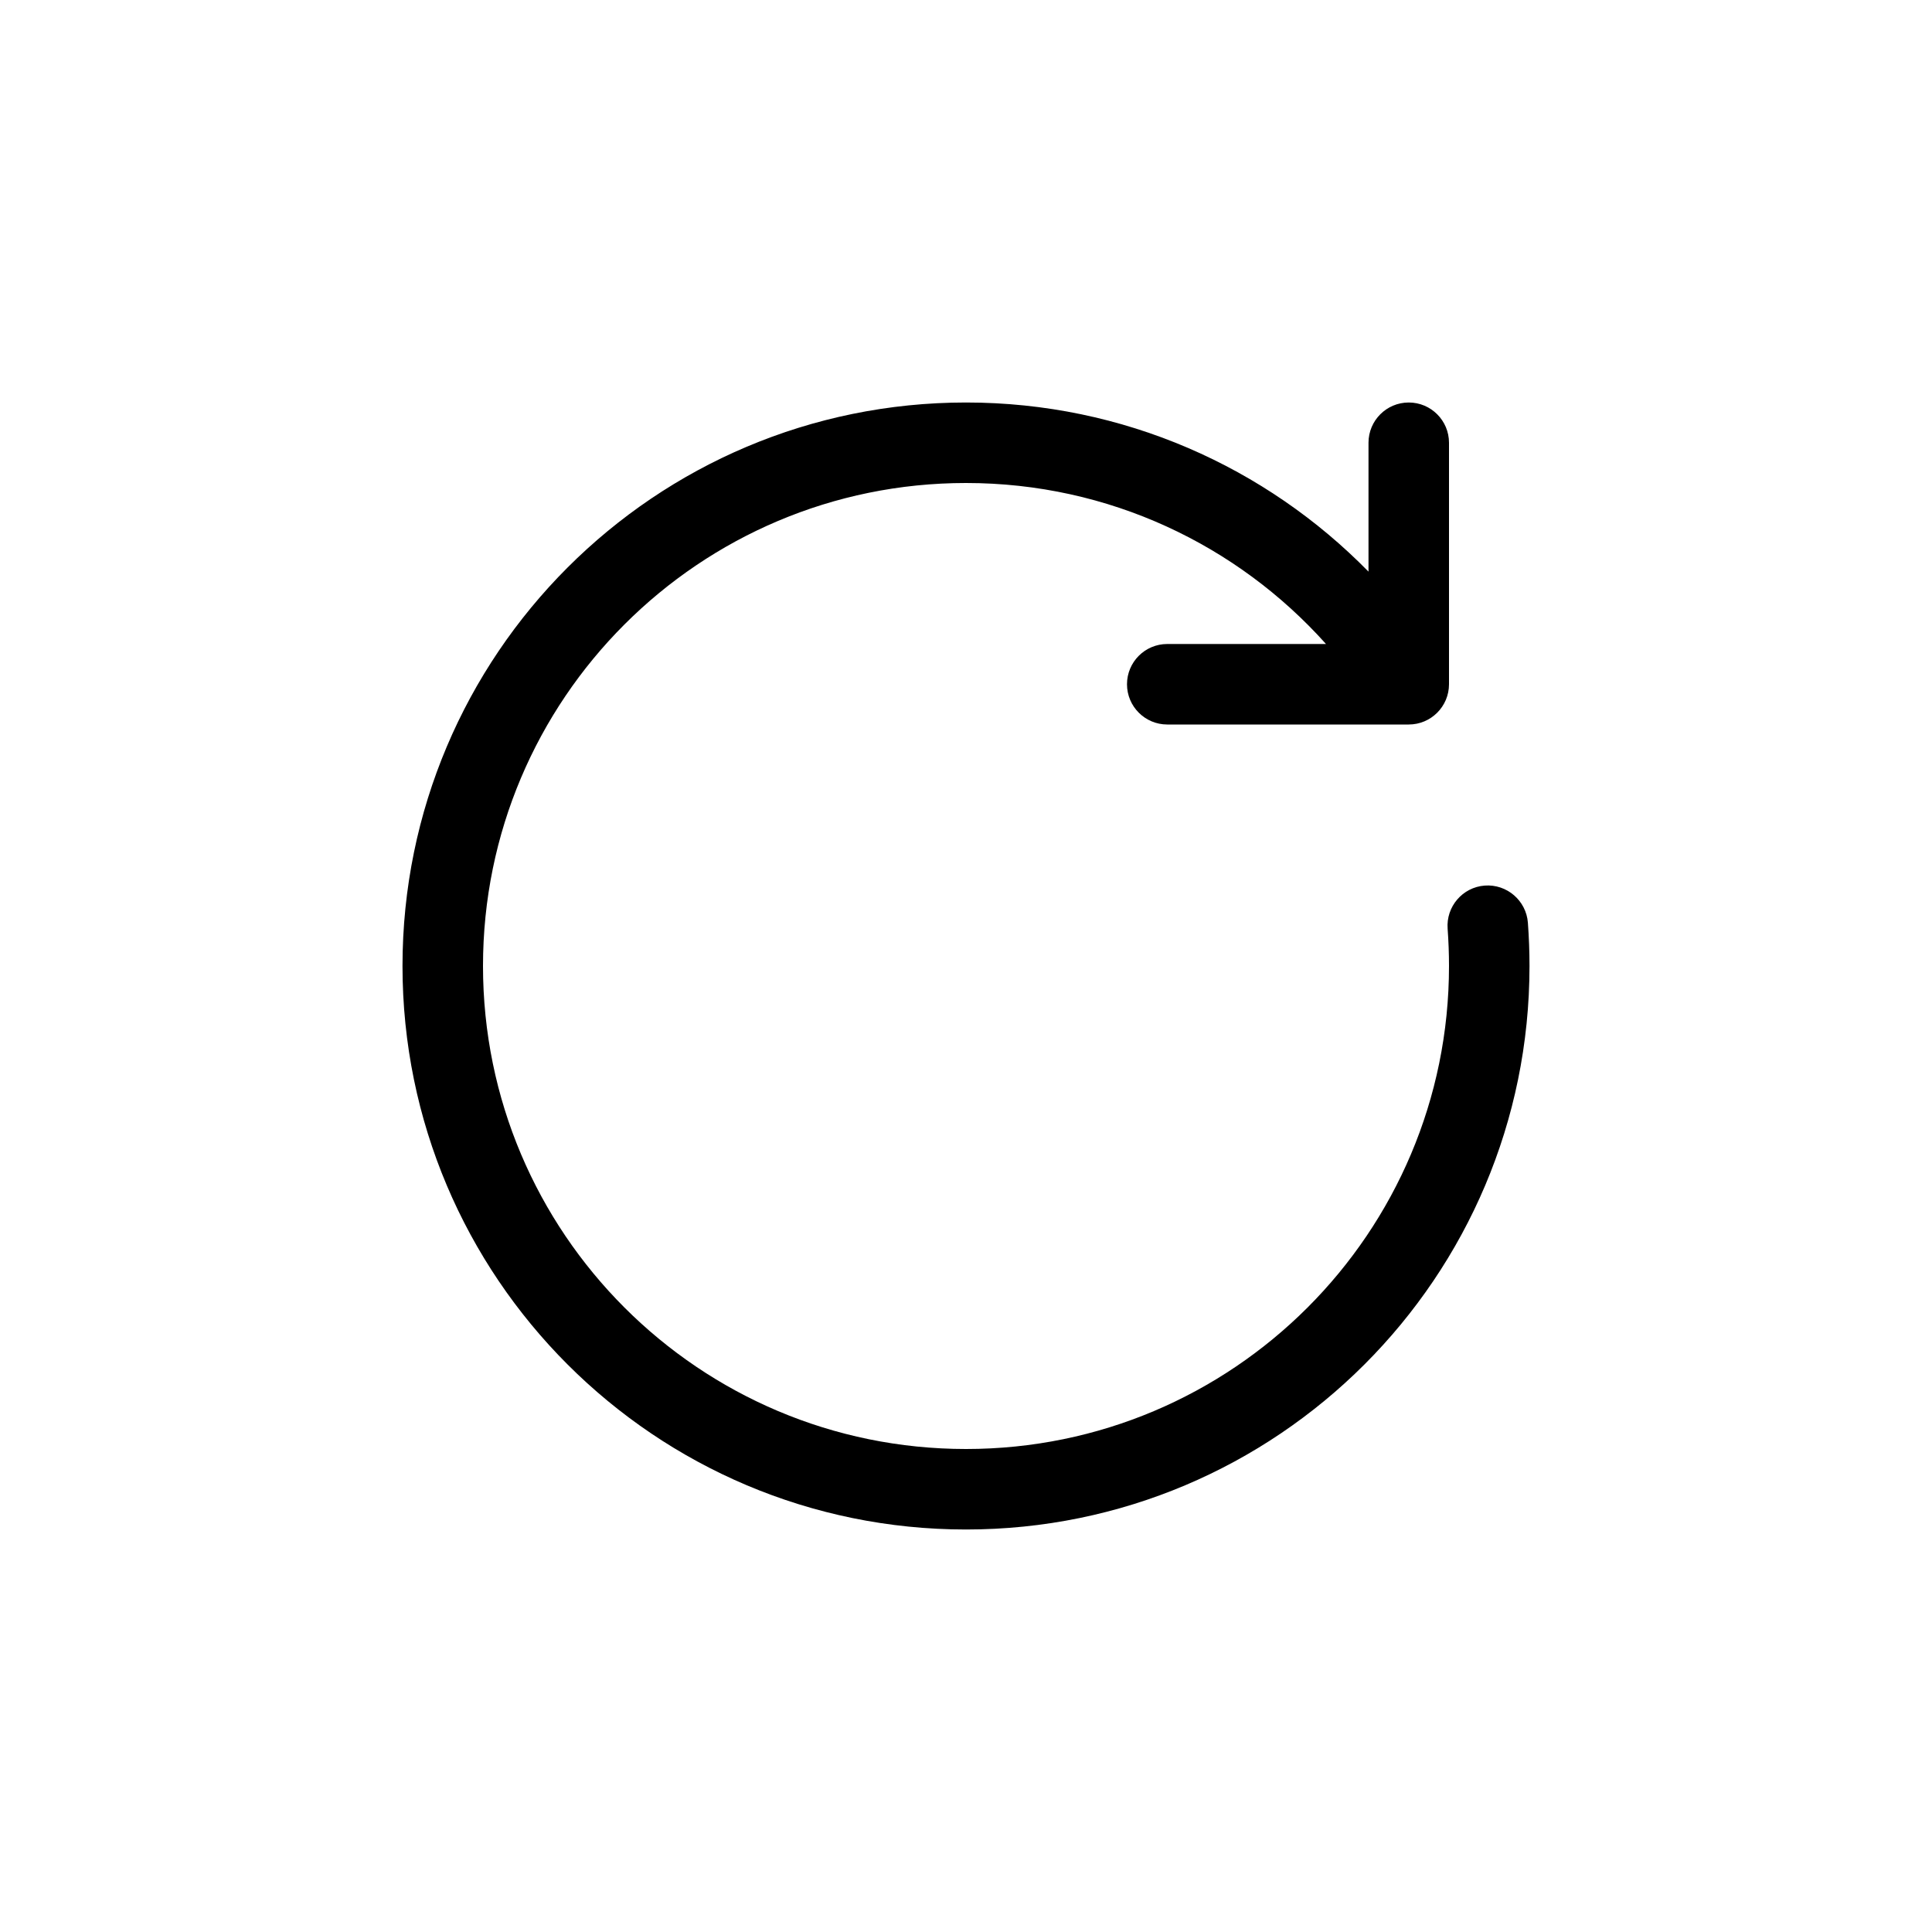
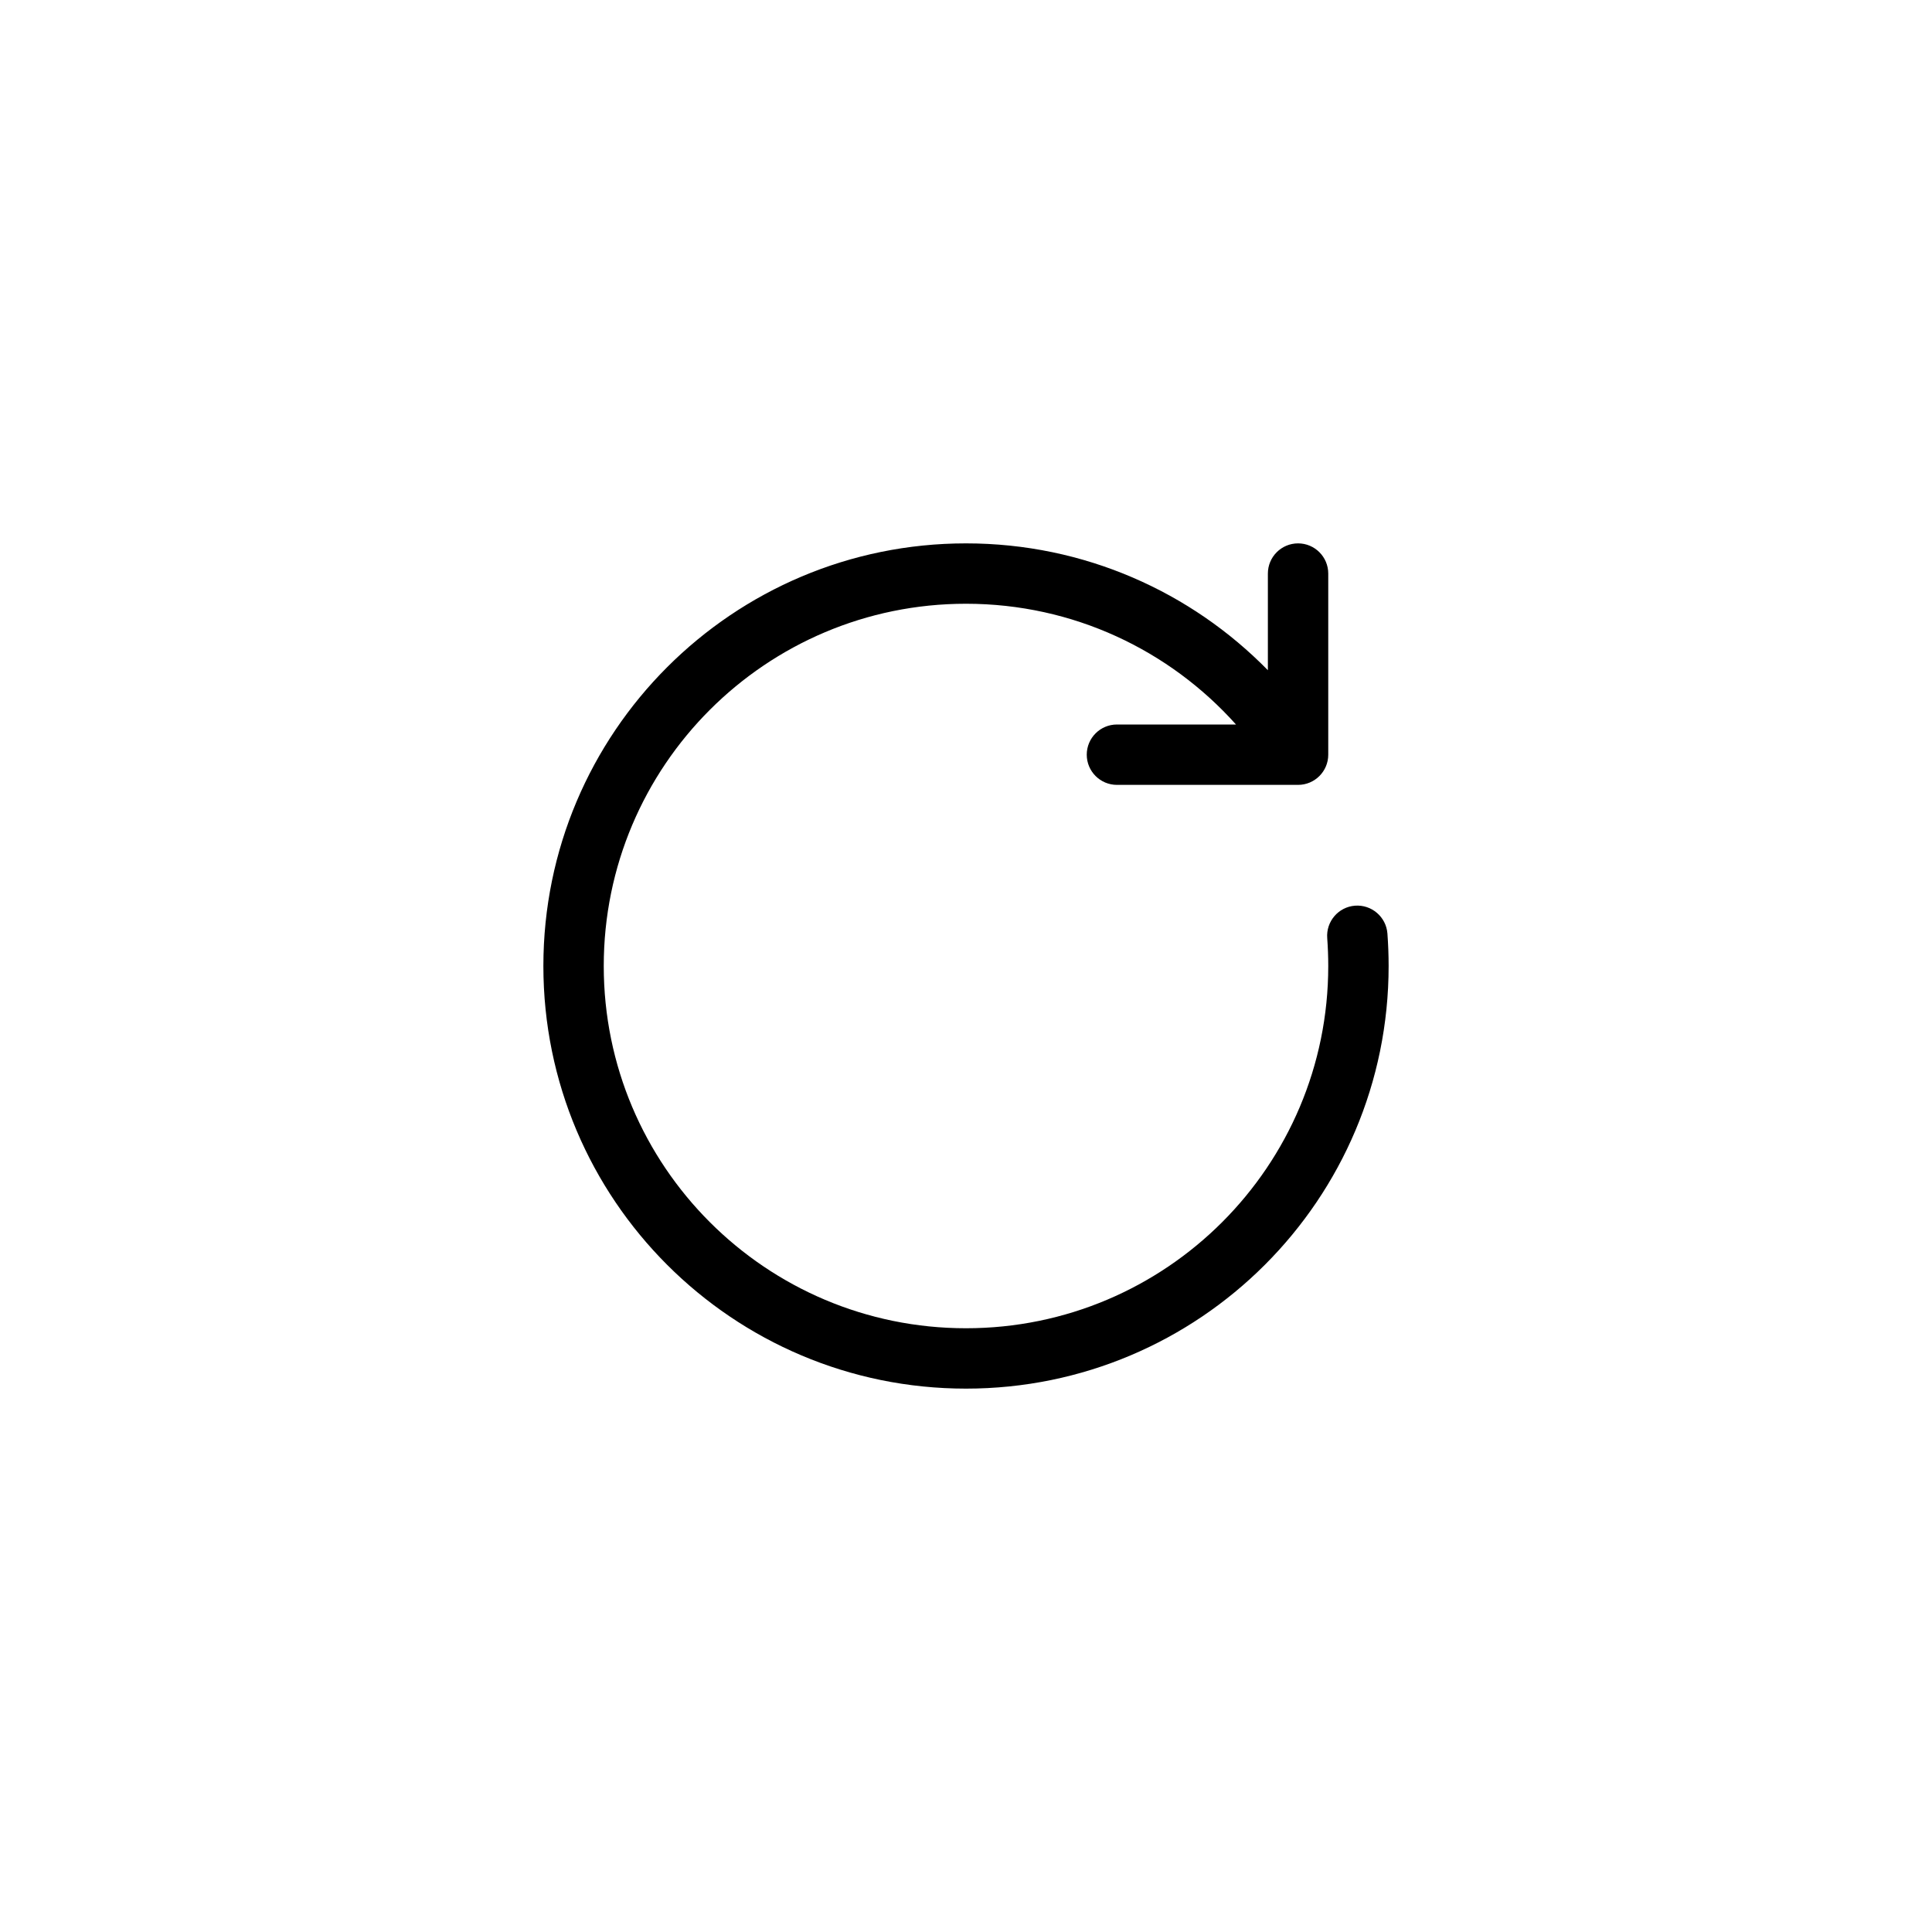
- <svg xmlns="http://www.w3.org/2000/svg" width="24" height="24" viewBox="0 0 24 24" fill="none">
-   <path d="M6 12C6 8.686 8.686 6 12 6C13.777 6 15.373 6.772 16.472 8H14.5C14.224 8 14 8.224 14 8.5C14 8.776 14.224 9 14.5 9H17.5C17.776 9 18 8.776 18 8.5V5.5C18 5.224 17.776 5 17.5 5C17.224 5 17 5.224 17 5.5V7.101C15.73 5.805 13.959 5 12 5C8.134 5 5 8.134 5 12C5 15.866 8.134 19 12 19C15.866 19 19 15.866 19 12C19 11.819 18.993 11.64 18.98 11.462C18.959 11.187 18.718 10.98 18.443 11.001C18.168 11.022 17.962 11.263 17.983 11.538C17.994 11.69 18 11.844 18 12C18 15.314 15.314 18 12 18C8.686 18 6 15.314 6 12Z" fill="currentColor" />
+ <svg xmlns="http://www.w3.org/2000/svg" width="32" height="32" viewBox="0 0 32 32" fill="none">
+   <path d="M10 16C10 12.686 12.686 10 16 10C17.777 10 19.373 10.772 20.472 12H18.5C18.224 12 18 12.224 18 12.5C18 12.776 18.224 13 18.5 13H21.5C21.776 13 22 12.776 22 12.5V9.5C22 9.224 21.776 9 21.5 9C21.224 9 21 9.224 21 9.5V11.101C19.73 9.805 17.959 9 16 9C12.134 9 9 12.134 9 16C9 19.866 12.134 23 16 23C19.866 23 23 19.866 23 16C23 15.819 22.993 15.64 22.98 15.462C22.959 15.187 22.718 14.98 22.443 15.001C22.168 15.022 21.962 15.263 21.983 15.538C21.994 15.69 22 15.844 22 16C22 19.314 19.314 22 16 22C12.686 22 10 19.314 10 16Z" fill="currentColor" />
</svg>
